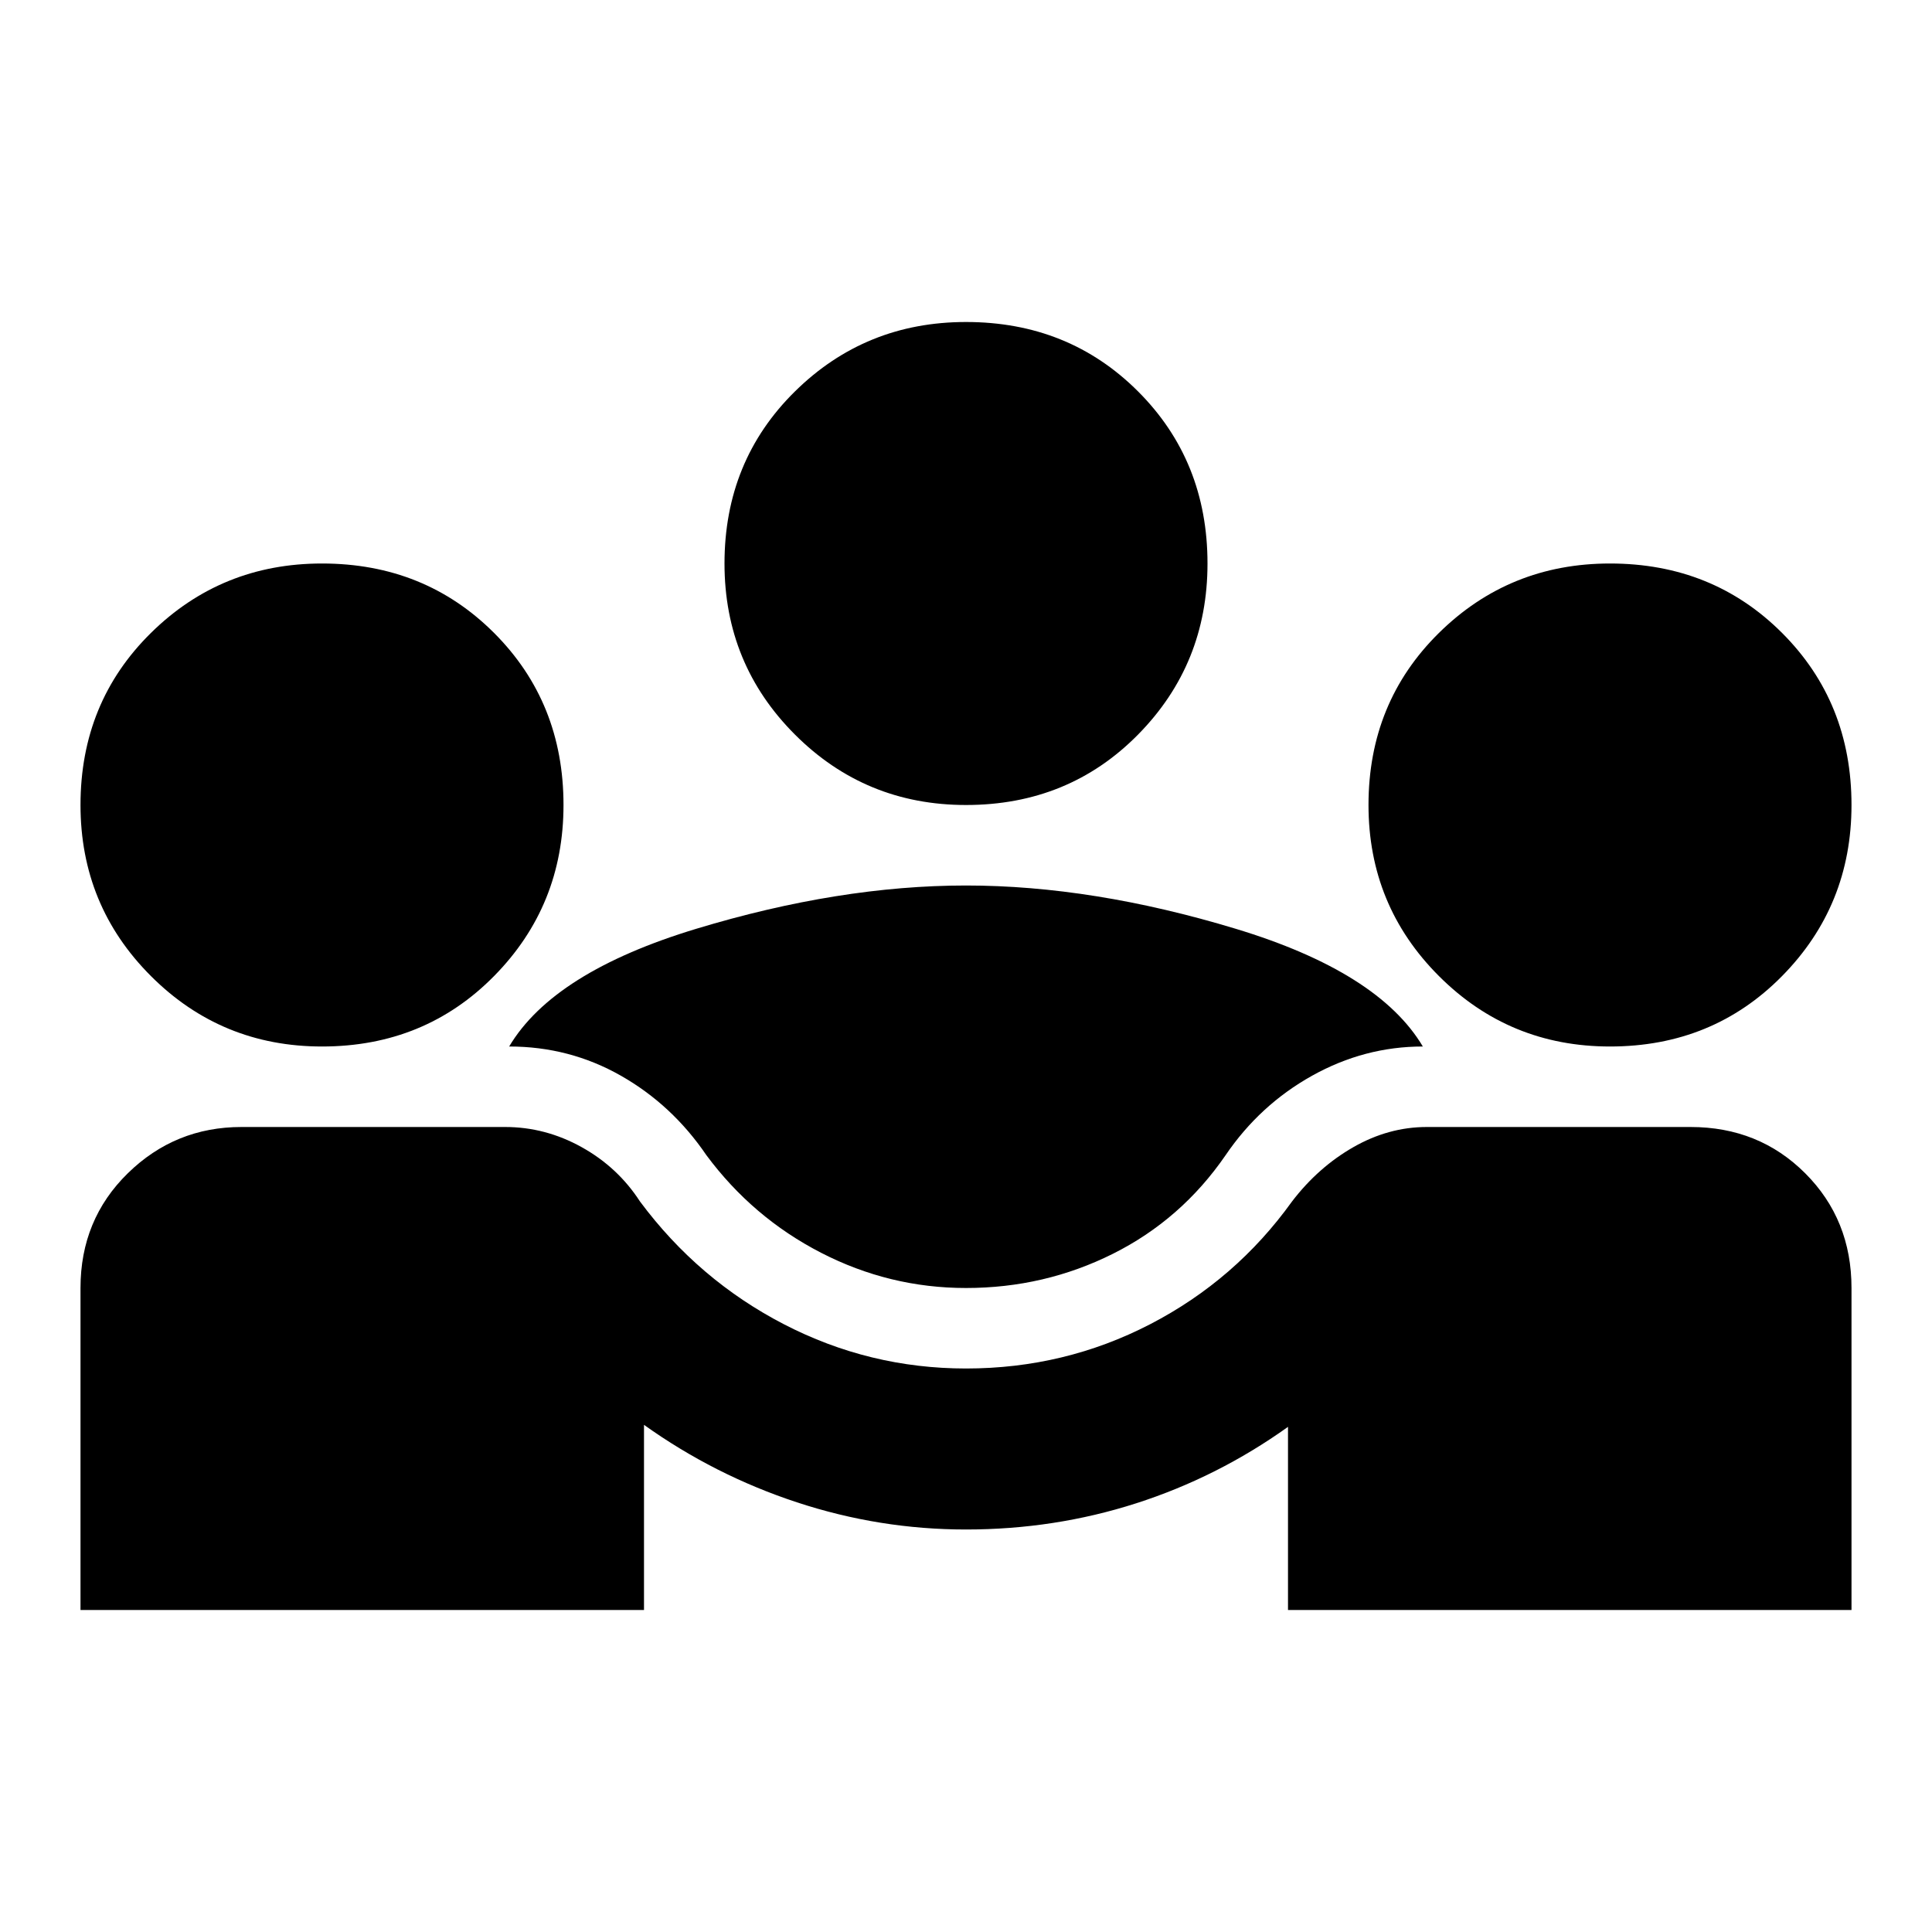
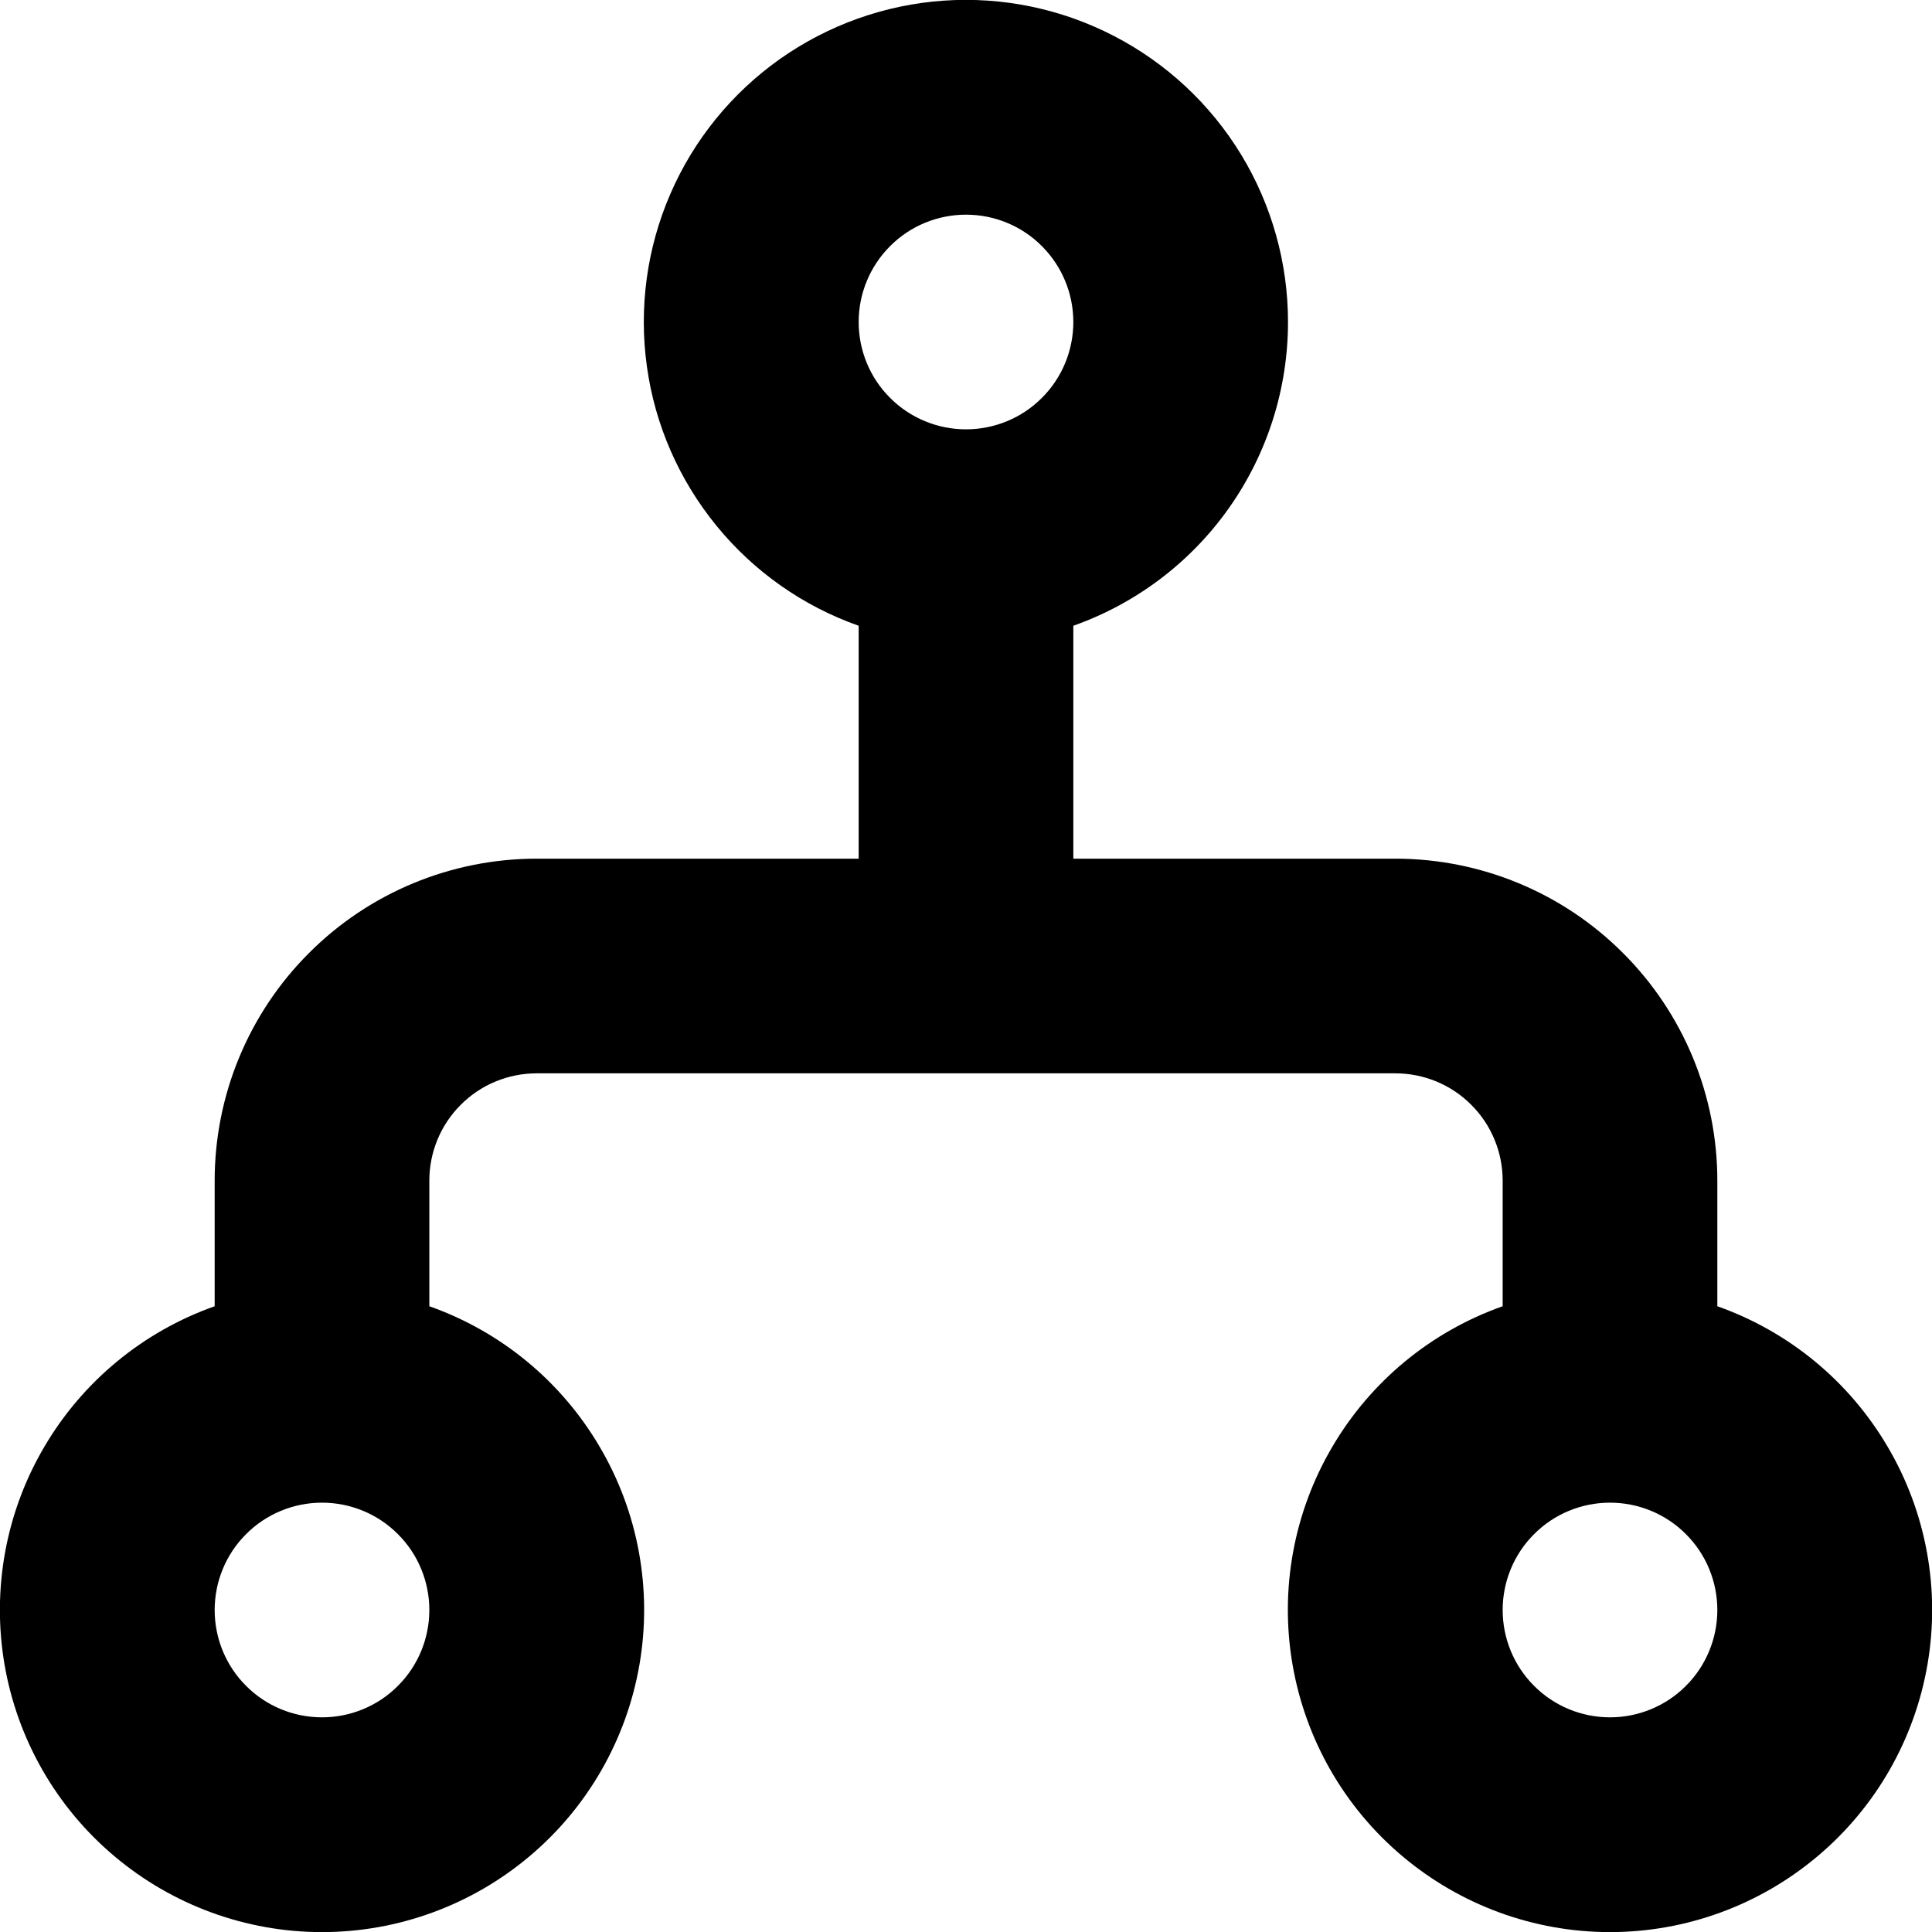
- <svg xmlns="http://www.w3.org/2000/svg" viewBox="0 -960 960 960" fill="currentColor">
-   <path d="M40-160v-160q0-34 23.5-57t56.5-23h131q20 0 38 10t29 27q29 39 71.5 61t90.5 22q49 0 91.5-22t70.5-61q13-17 30.5-27t36.5-10h131q34 0 57 23t23 57v160H640v-91q-35 25-75.5 38T480-200q-43 0-84-13.5T320-252v92H40Zm440-160q-38 0-72-17.5T351-386q-17-25-42.5-39.5T253-440q22-37 93-58.5T480-520q63 0 134 21.5t93 58.5q-29 0-55 14.5T609-386q-22 32-56 49t-73 17ZM160-440q-50 0-85-35t-35-85q0-51 35-85.5t85-34.5q51 0 85.5 34.5T280-560q0 50-34.5 85T160-440Zm640 0q-50 0-85-35t-35-85q0-51 35-85.5t85-34.5q51 0 85.5 34.5T920-560q0 50-34.5 85T800-440ZM480-560q-50 0-85-35t-35-85q0-51 35-85.5t85-34.5q51 0 85.5 34.5T600-680q0 50-34.5 85T480-560Z" />
+ <svg xmlns="http://www.w3.org/2000/svg" viewBox="0 0 18 18" fill="none">
+   <path fill-rule="evenodd" clip-rule="evenodd" d="M12 3C12 3.621 11.808 4.226 11.45 4.733C11.092 5.24 10.585 5.623 10 5.83V8H13C13.796 8 14.559 8.316 15.121 8.879C15.684 9.441 16 10.204 16 11V12.17C16.668 12.406 17.23 12.87 17.588 13.481C17.947 14.091 18.078 14.809 17.958 15.507C17.838 16.205 17.476 16.838 16.934 17.294C16.393 17.75 15.708 18.001 15 18.001C14.292 18.001 13.607 17.75 13.066 17.294C12.524 16.838 12.162 16.205 12.042 15.507C11.922 14.809 12.053 14.091 12.412 13.481C12.77 12.87 13.332 12.406 14 12.17V11C14 10.735 13.895 10.48 13.707 10.293C13.52 10.105 13.265 10 13 10H5C4.735 10 4.48 10.105 4.293 10.293C4.105 10.48 4 10.735 4 11V12.17C4.668 12.406 5.23 12.87 5.588 13.481C5.947 14.091 6.078 14.809 5.958 15.507C5.838 16.205 5.476 16.838 4.934 17.294C4.393 17.75 3.708 18.001 3 18.001C2.292 18.001 1.607 17.75 1.066 17.294C0.524 16.838 0.162 16.205 0.042 15.507C-0.077 14.809 0.053 14.091 0.412 13.481C0.77 12.87 1.333 12.406 2 12.17V11C2 10.204 2.316 9.441 2.879 8.879C3.441 8.316 4.204 8 5 8H8V5.83C7.481 5.647 7.023 5.325 6.675 4.898C6.327 4.472 6.102 3.959 6.027 3.414C5.951 2.869 6.026 2.313 6.245 1.808C6.463 1.303 6.817 0.868 7.266 0.55C7.715 0.233 8.243 0.044 8.792 0.006C9.341 -0.032 9.889 0.082 10.378 0.335C10.867 0.588 11.277 0.97 11.563 1.44C11.849 1.91 12 2.45 12 3ZM9 2C8.735 2 8.48 2.105 8.293 2.293C8.105 2.481 8 2.735 8 3C8 3.265 8.105 3.52 8.293 3.707C8.48 3.895 8.735 4 9 4C9.265 4 9.52 3.895 9.707 3.707C9.895 3.52 10 3.265 10 3C10 2.735 9.895 2.481 9.707 2.293C9.52 2.105 9.265 2 9 2ZM3 14C2.735 14 2.48 14.105 2.293 14.293C2.105 14.48 2 14.735 2 15C2 15.265 2.105 15.52 2.293 15.707C2.48 15.895 2.735 16 3 16C3.265 16 3.52 15.895 3.707 15.707C3.895 15.52 4 15.265 4 15C4 14.735 3.895 14.48 3.707 14.293C3.52 14.105 3.265 14 3 14ZM15 14C14.735 14 14.48 14.105 14.293 14.293C14.105 14.48 14 14.735 14 15C14 15.265 14.105 15.52 14.293 15.707C14.48 15.895 14.735 16 15 16C15.265 16 15.52 15.895 15.707 15.707C15.895 15.52 16 15.265 16 15C16 14.735 15.895 14.48 15.707 14.293C15.52 14.105 15.265 14 15 14Z" fill="currentColor" />
</svg>
